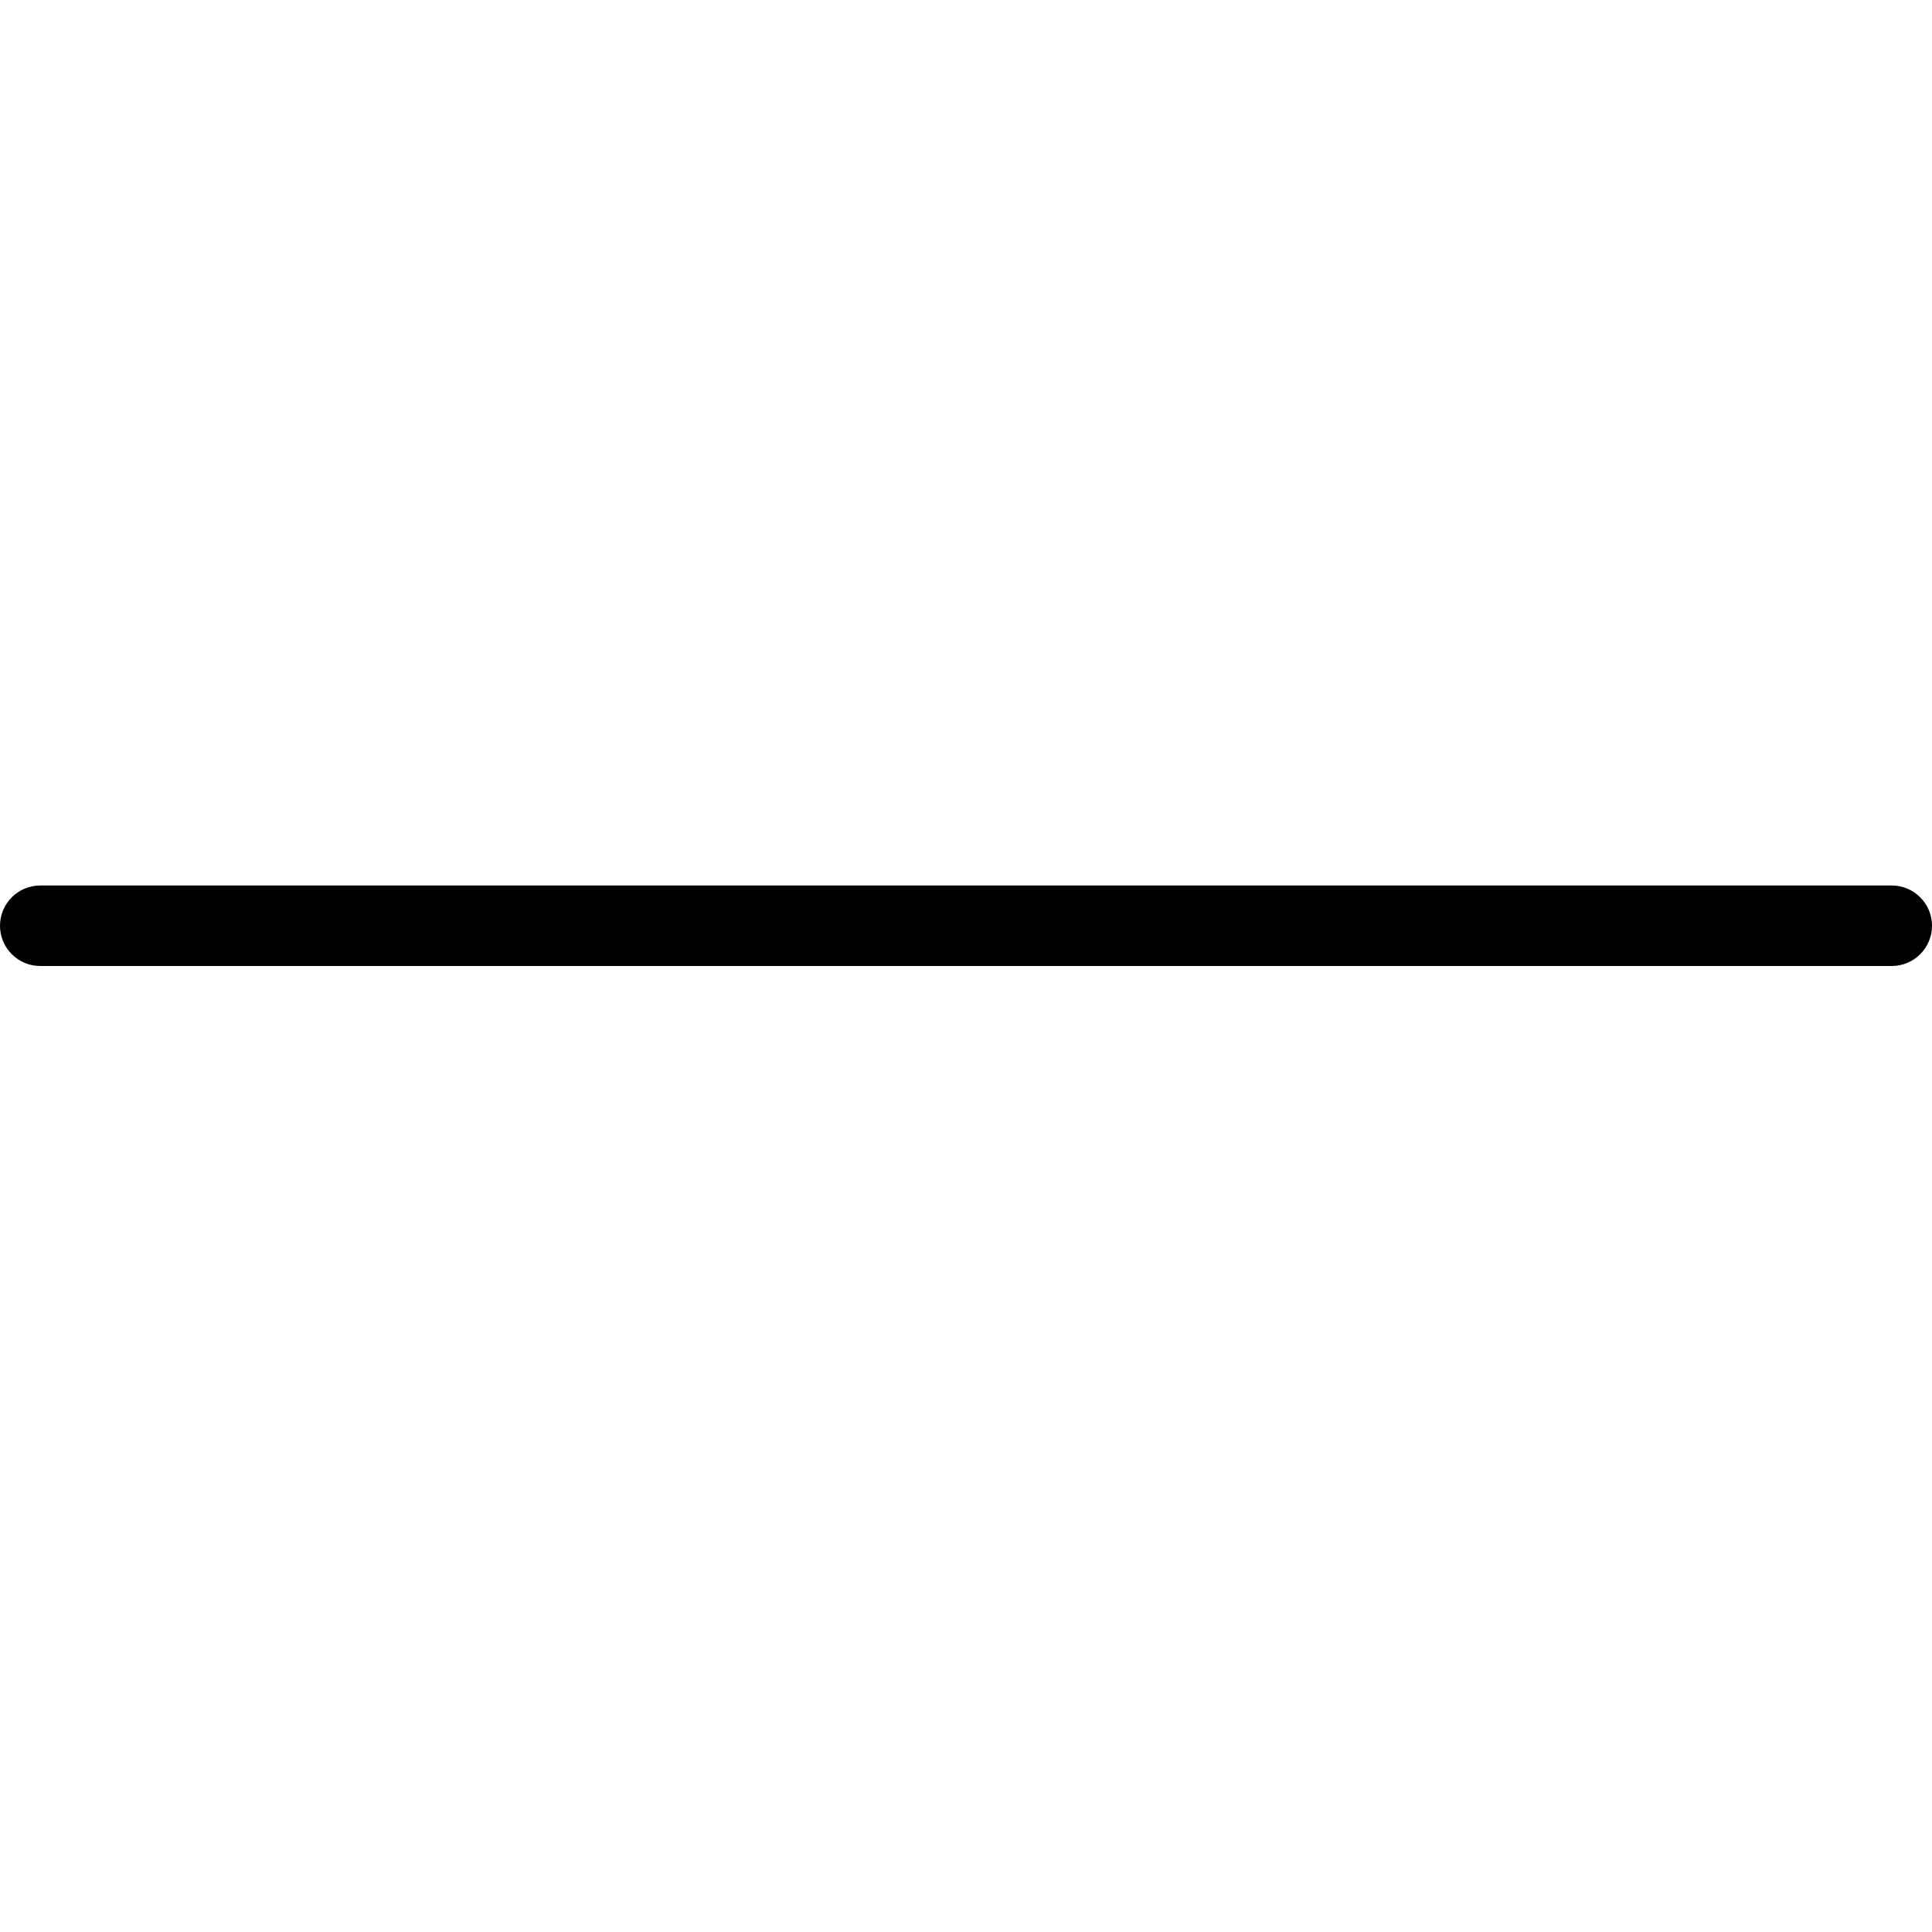
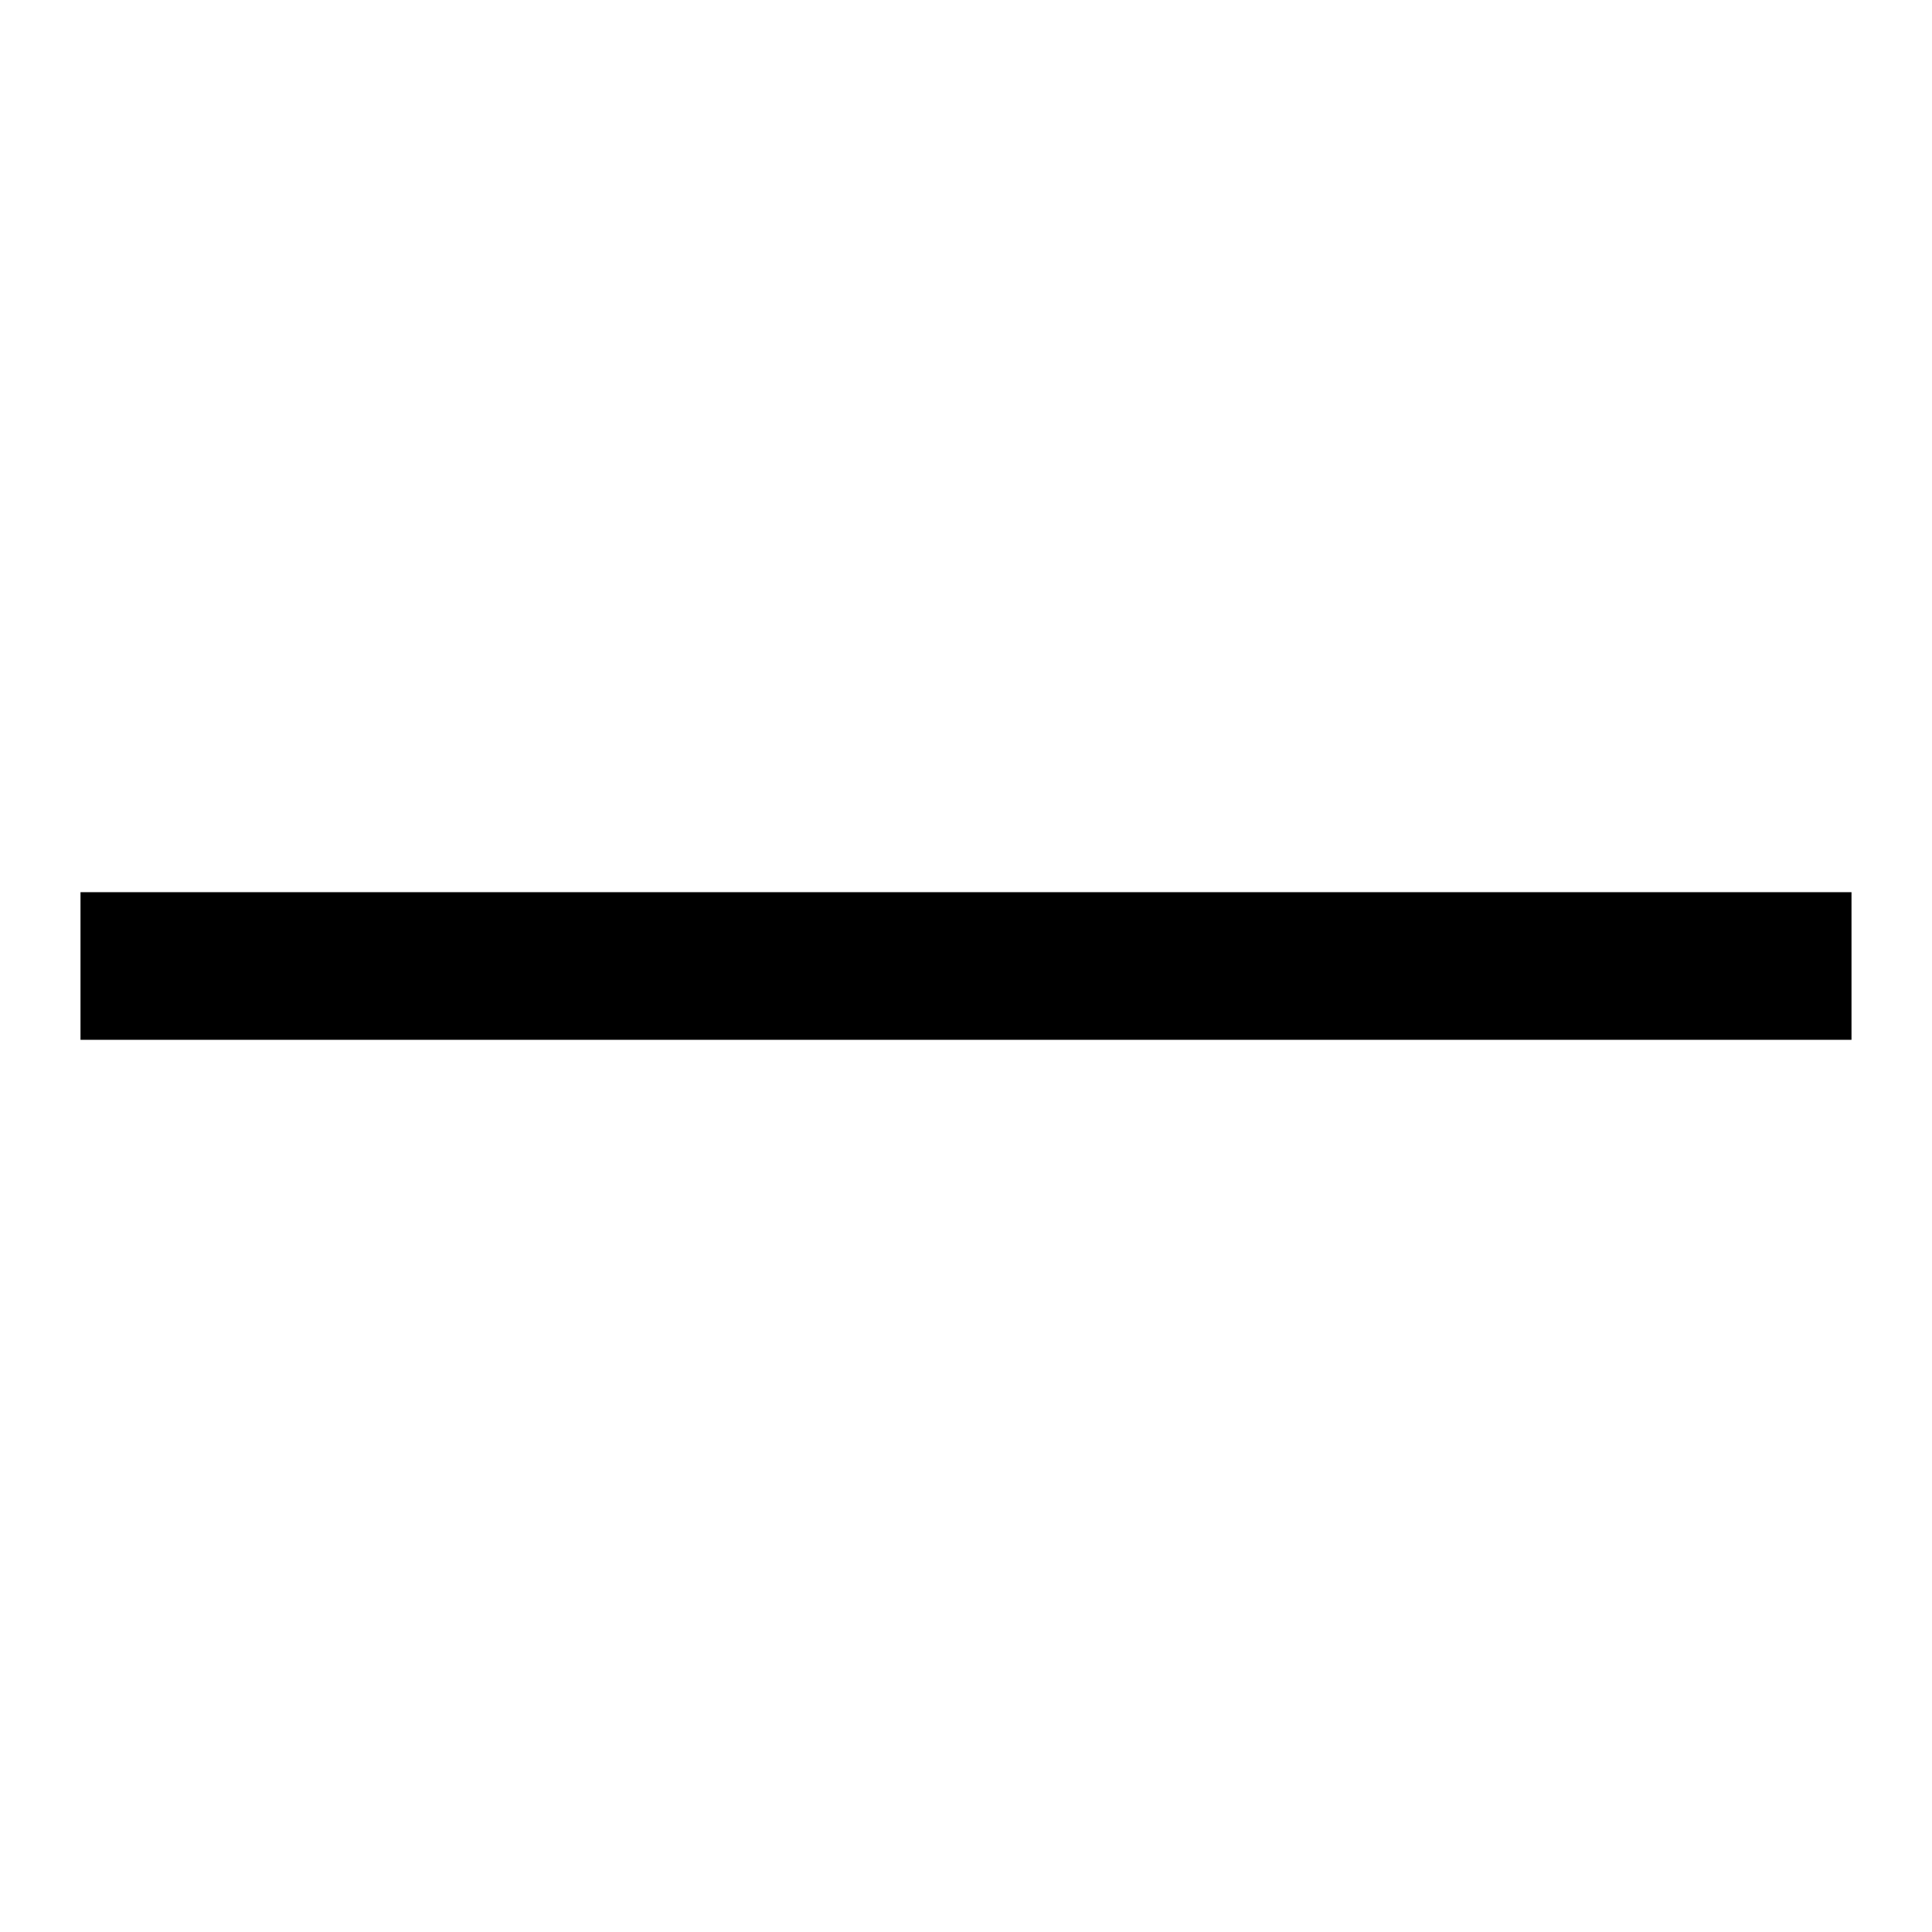
- <svg xmlns="http://www.w3.org/2000/svg" version="1.1" x="0px" y="0px" width="24px" height="24px" viewBox="0 0 24 24" enable-background="new 0 0 24 24" xml:space="preserve">
-   <g id="Outline_Icons">
-     <path d="M23.5,11h-23C0.224,11,0,11.224,0,11.5S0.224,12,0.5,12h23c0.276,0,0.5-0.224,0.5-0.5S23.776,11,23.5,11z" />
+ <svg xmlns="http://www.w3.org/2000/svg" width="24" height="24" viewBox="0 0 24 24">
+   <g stroke="none" fill-rule="evenodd">
+     <polygon points="22 .083 0 .083 0 1.917 22 1.917" transform="translate(1 11)" />
  </g>
</svg>
